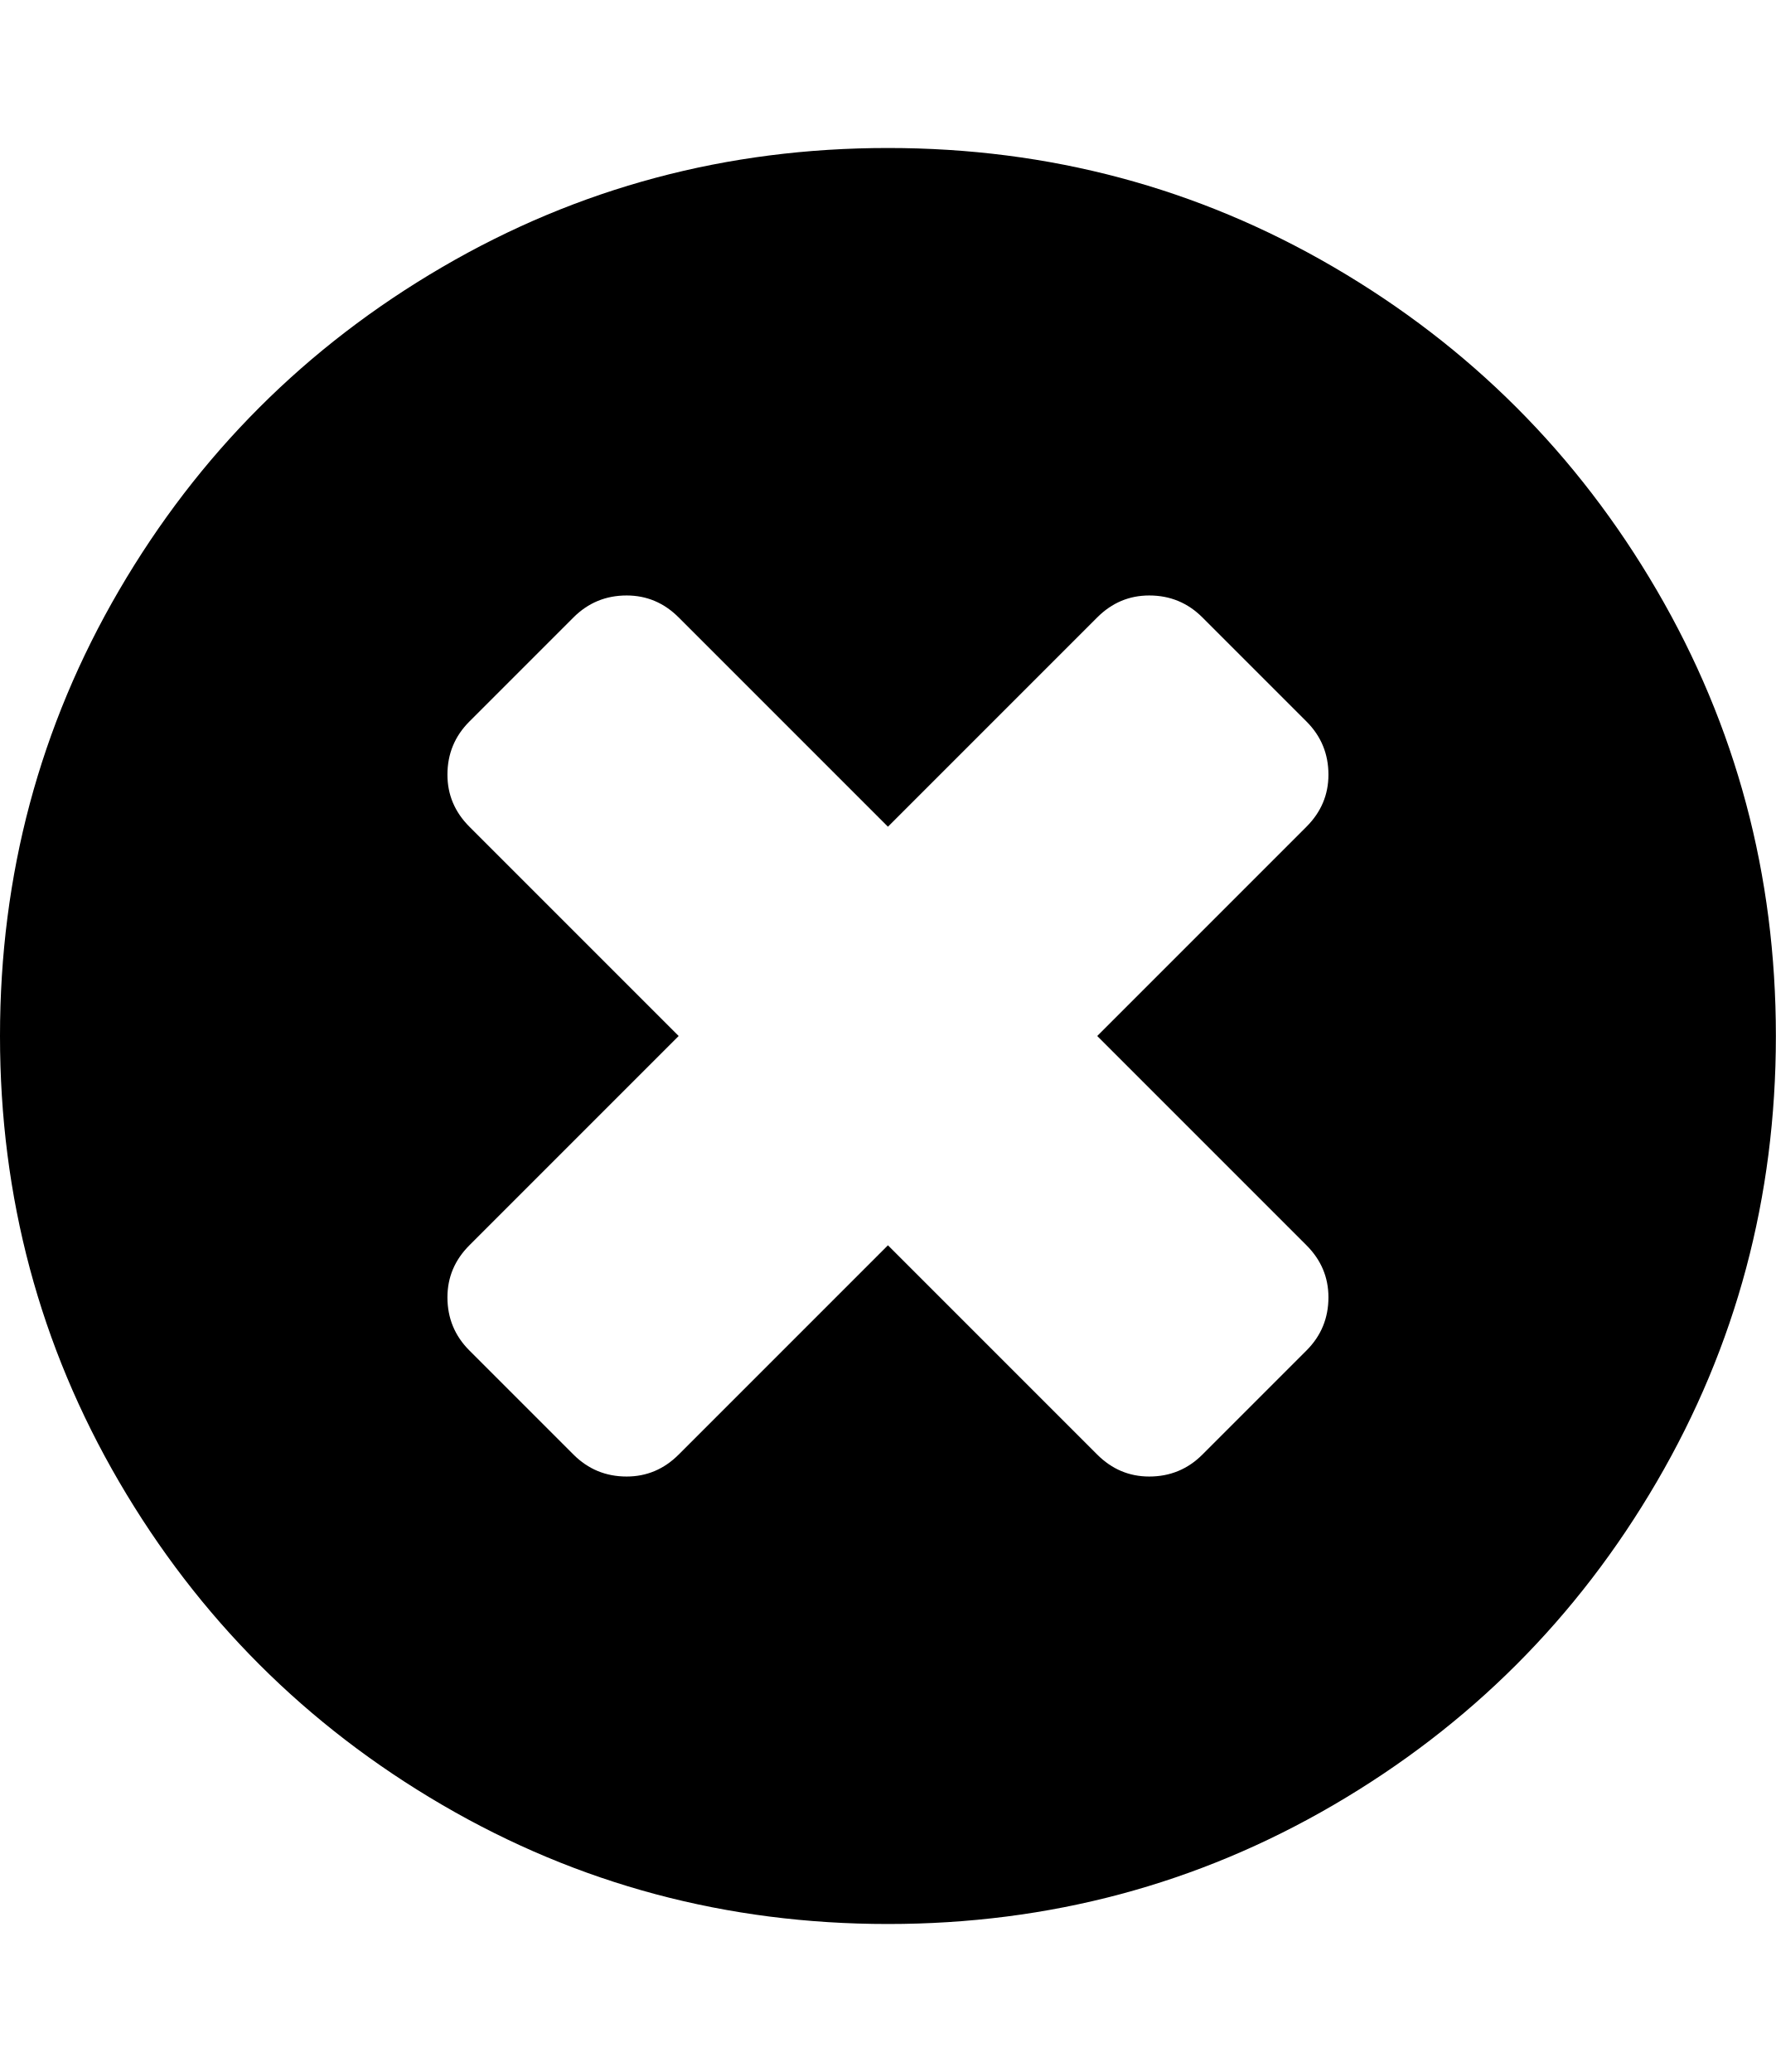
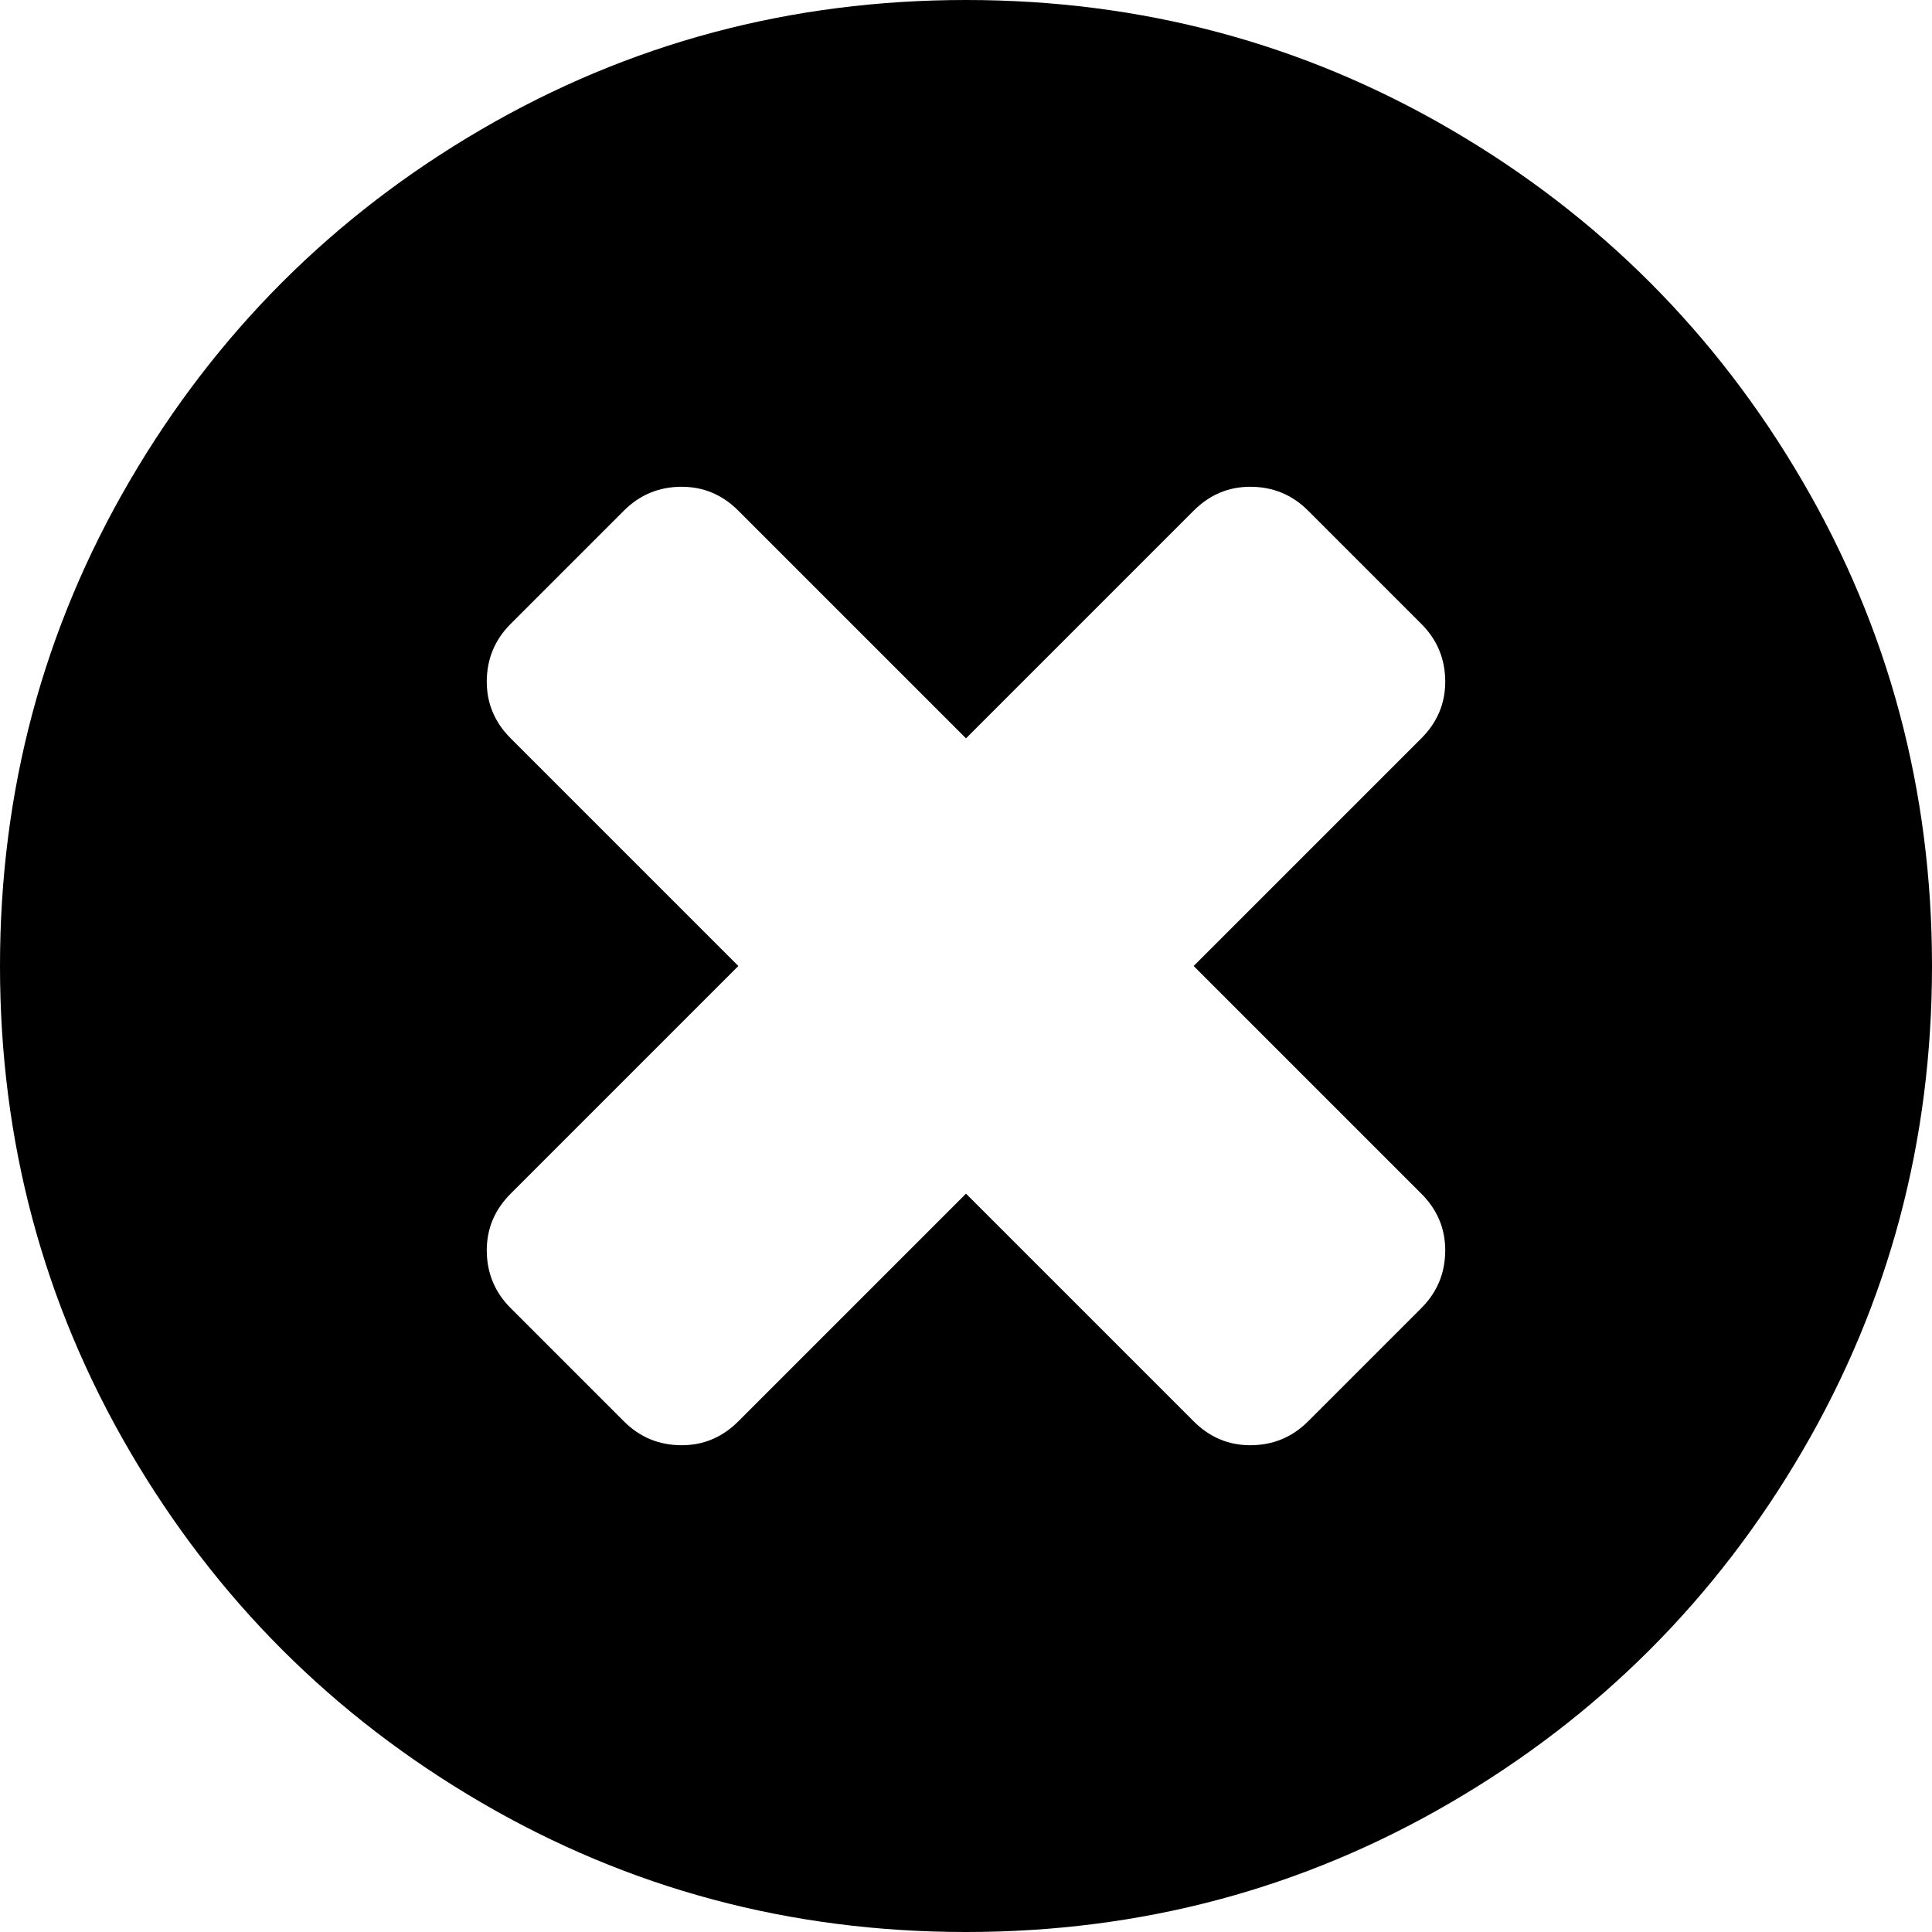
- <svg xmlns="http://www.w3.org/2000/svg" class="inline-svg--fa" viewBox="0 0 1536 1792">
-   <path fill="currentColor" d="M1149 1122q0-26-19-45L949 896l181-181q19-19 19-45 0-27-19-46l-90-90q-19-19-46-19-26 0-45 19L768 715 587 534q-19-19-45-19-27 0-46 19l-90 90q-19 19-19 46 0 26 19 45l181 181-181 181q-19 19-19 45 0 27 19 46l90 90q19 19 46 19 26 0 45-19l181-181 181 181q19 19 45 19 27 0 46-19l90-90q19-19 19-46zm387-226q0 209-103 385.5T1153.5 1561 768 1664t-385.5-103T103 1281.5 0 896t103-385.5T382.5 231 768 128t385.5 103T1433 510.5 1536 896z" />
+ <svg xmlns="http://www.w3.org/2000/svg" class="inline-svg--fa" width="12" height="12" viewBox="0 0 1536 1536">
+   <path fill="currentColor" d="M1149 994q0-26-19-45L949 768l181-181q19-19 19-45 0-27-19-46l-90-90q-19-19-46-19-26 0-45 19L768 587 587 406q-19-19-45-19-27 0-46 19l-90 90q-19 19-19 46 0 26 19 45l181 181-181 181q-19 19-19 45 0 27 19 46l90 90q19 19 46 19 26 0 45-19l181-181 181 181q19 19 45 19 27 0 46-19l90-90q19-19 19-46zm387-226q0 209-103 385.5T1153.5 1433 768 1536t-385.5-103T103 1153.5 0 768t103-385.5T382.5 103 768 0t385.5 103T1433 382.5 1536 768z" />
</svg>
